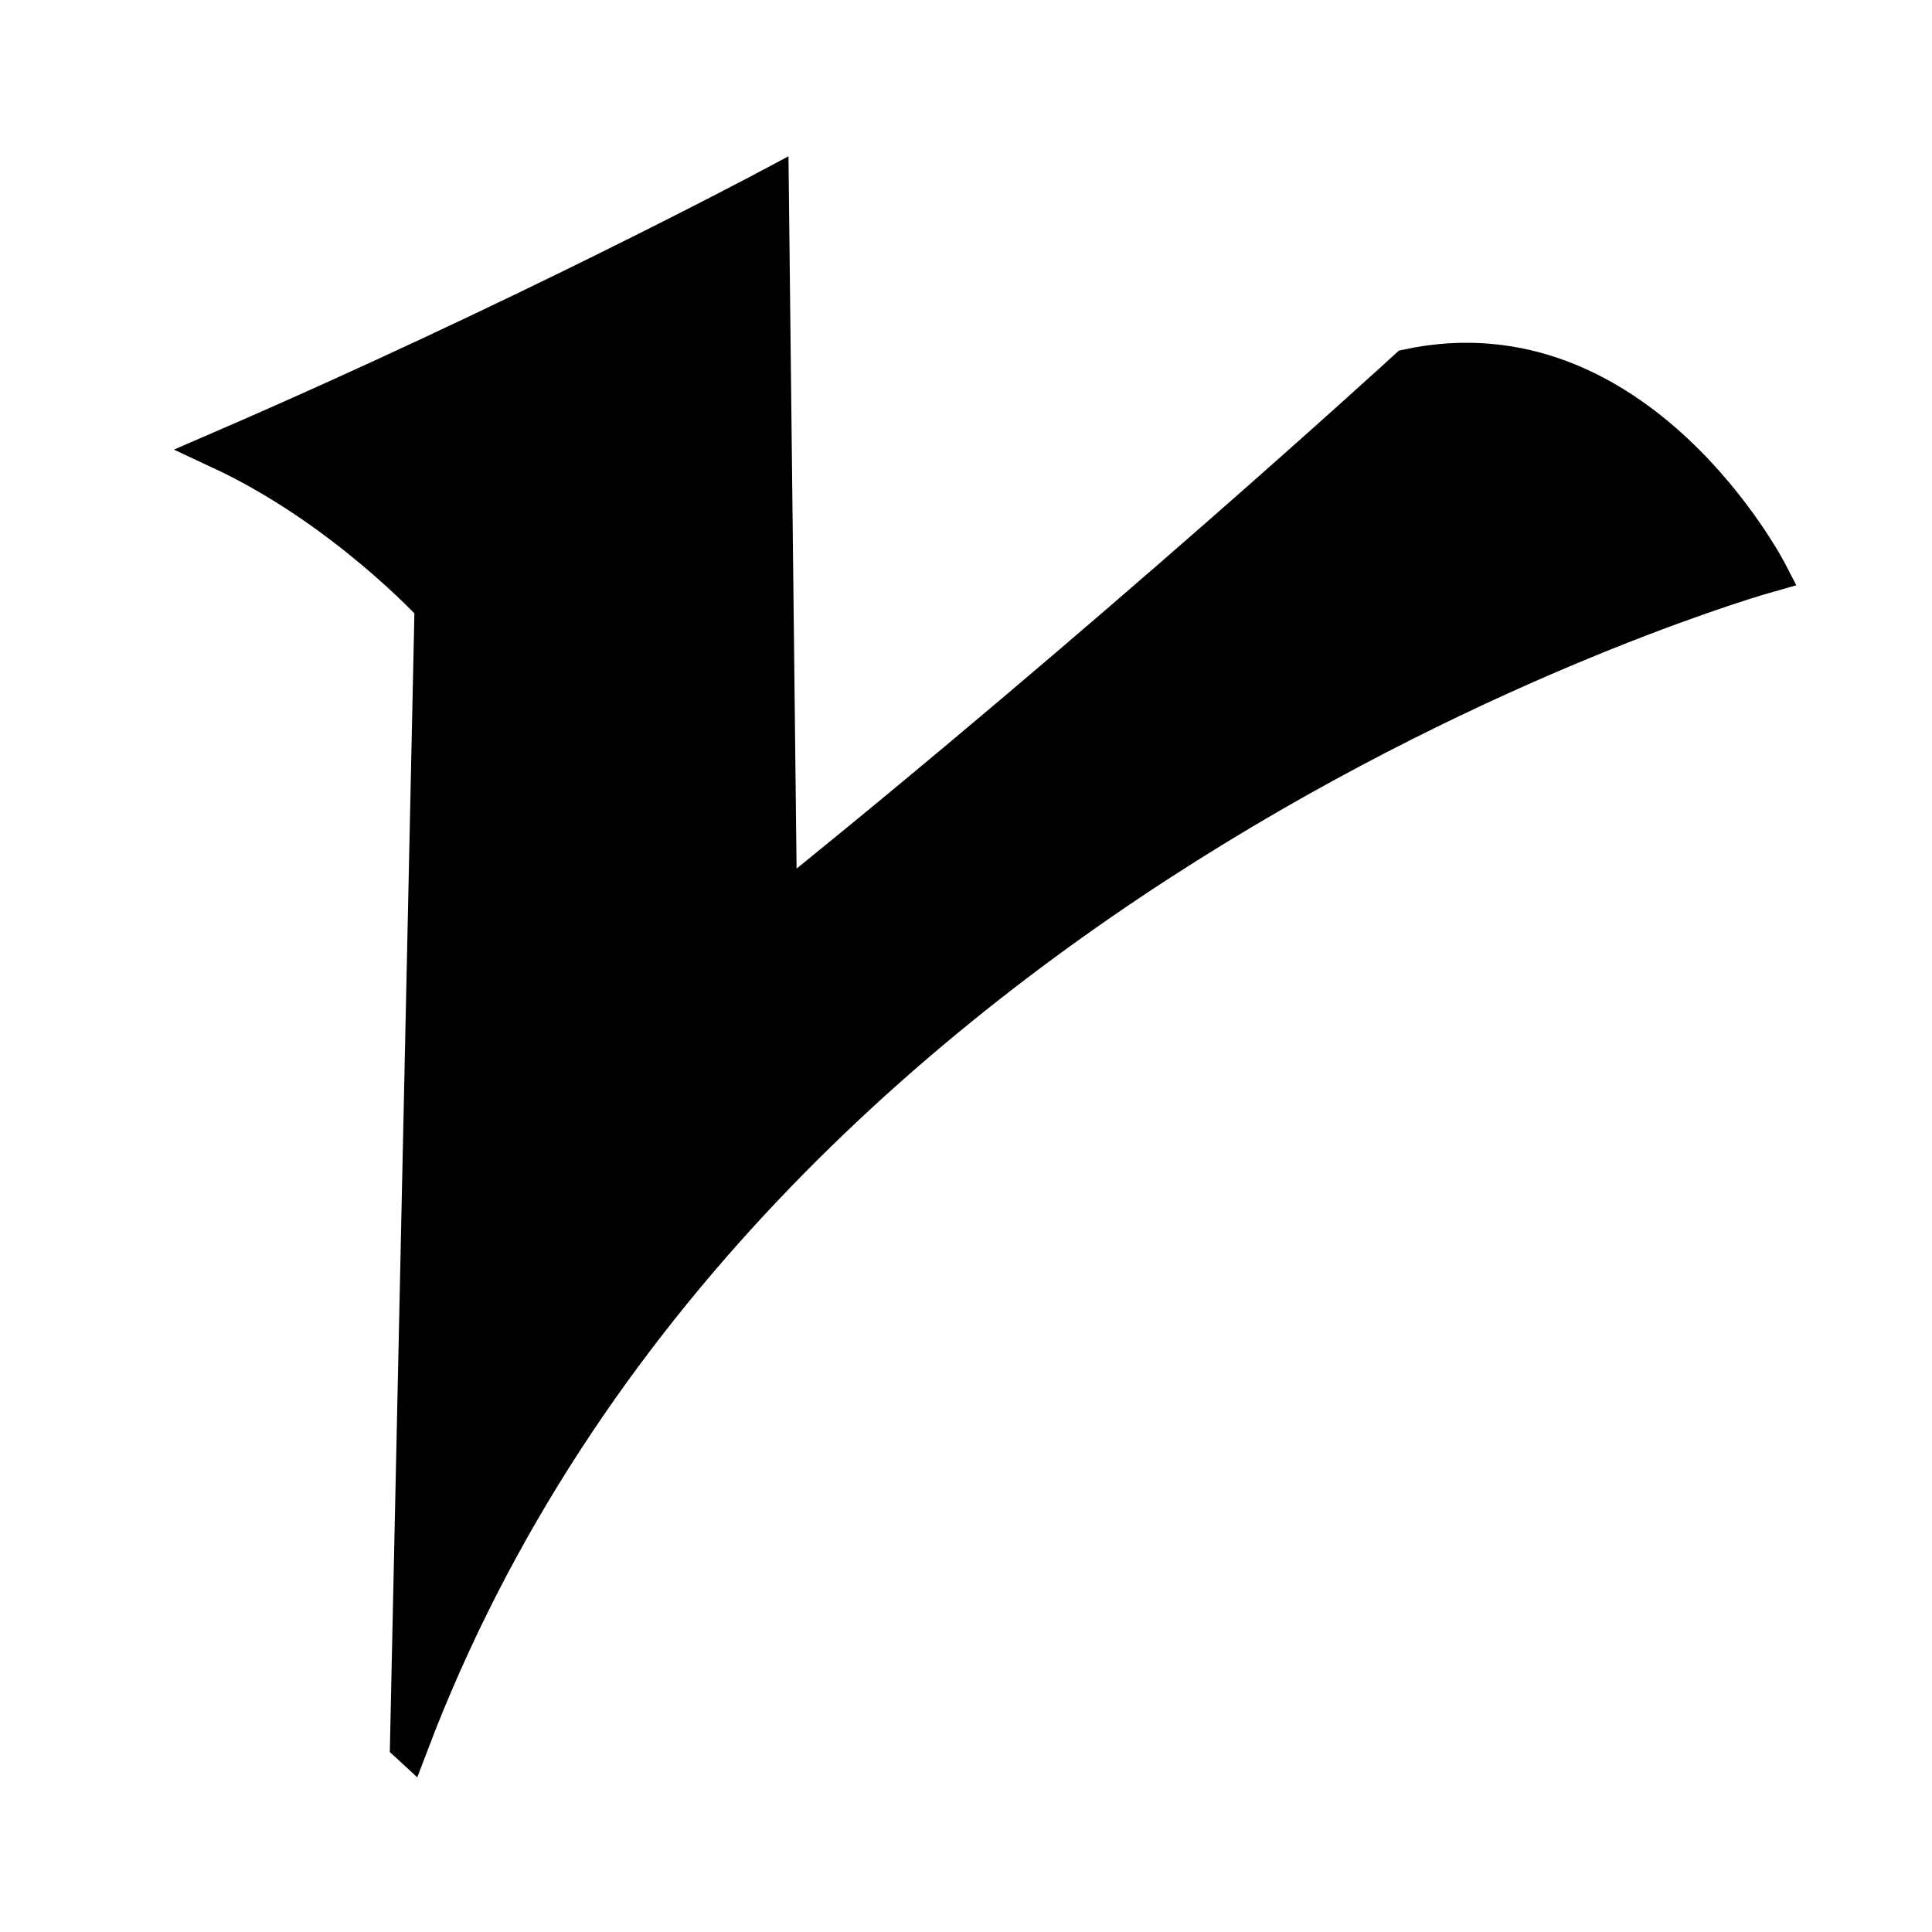
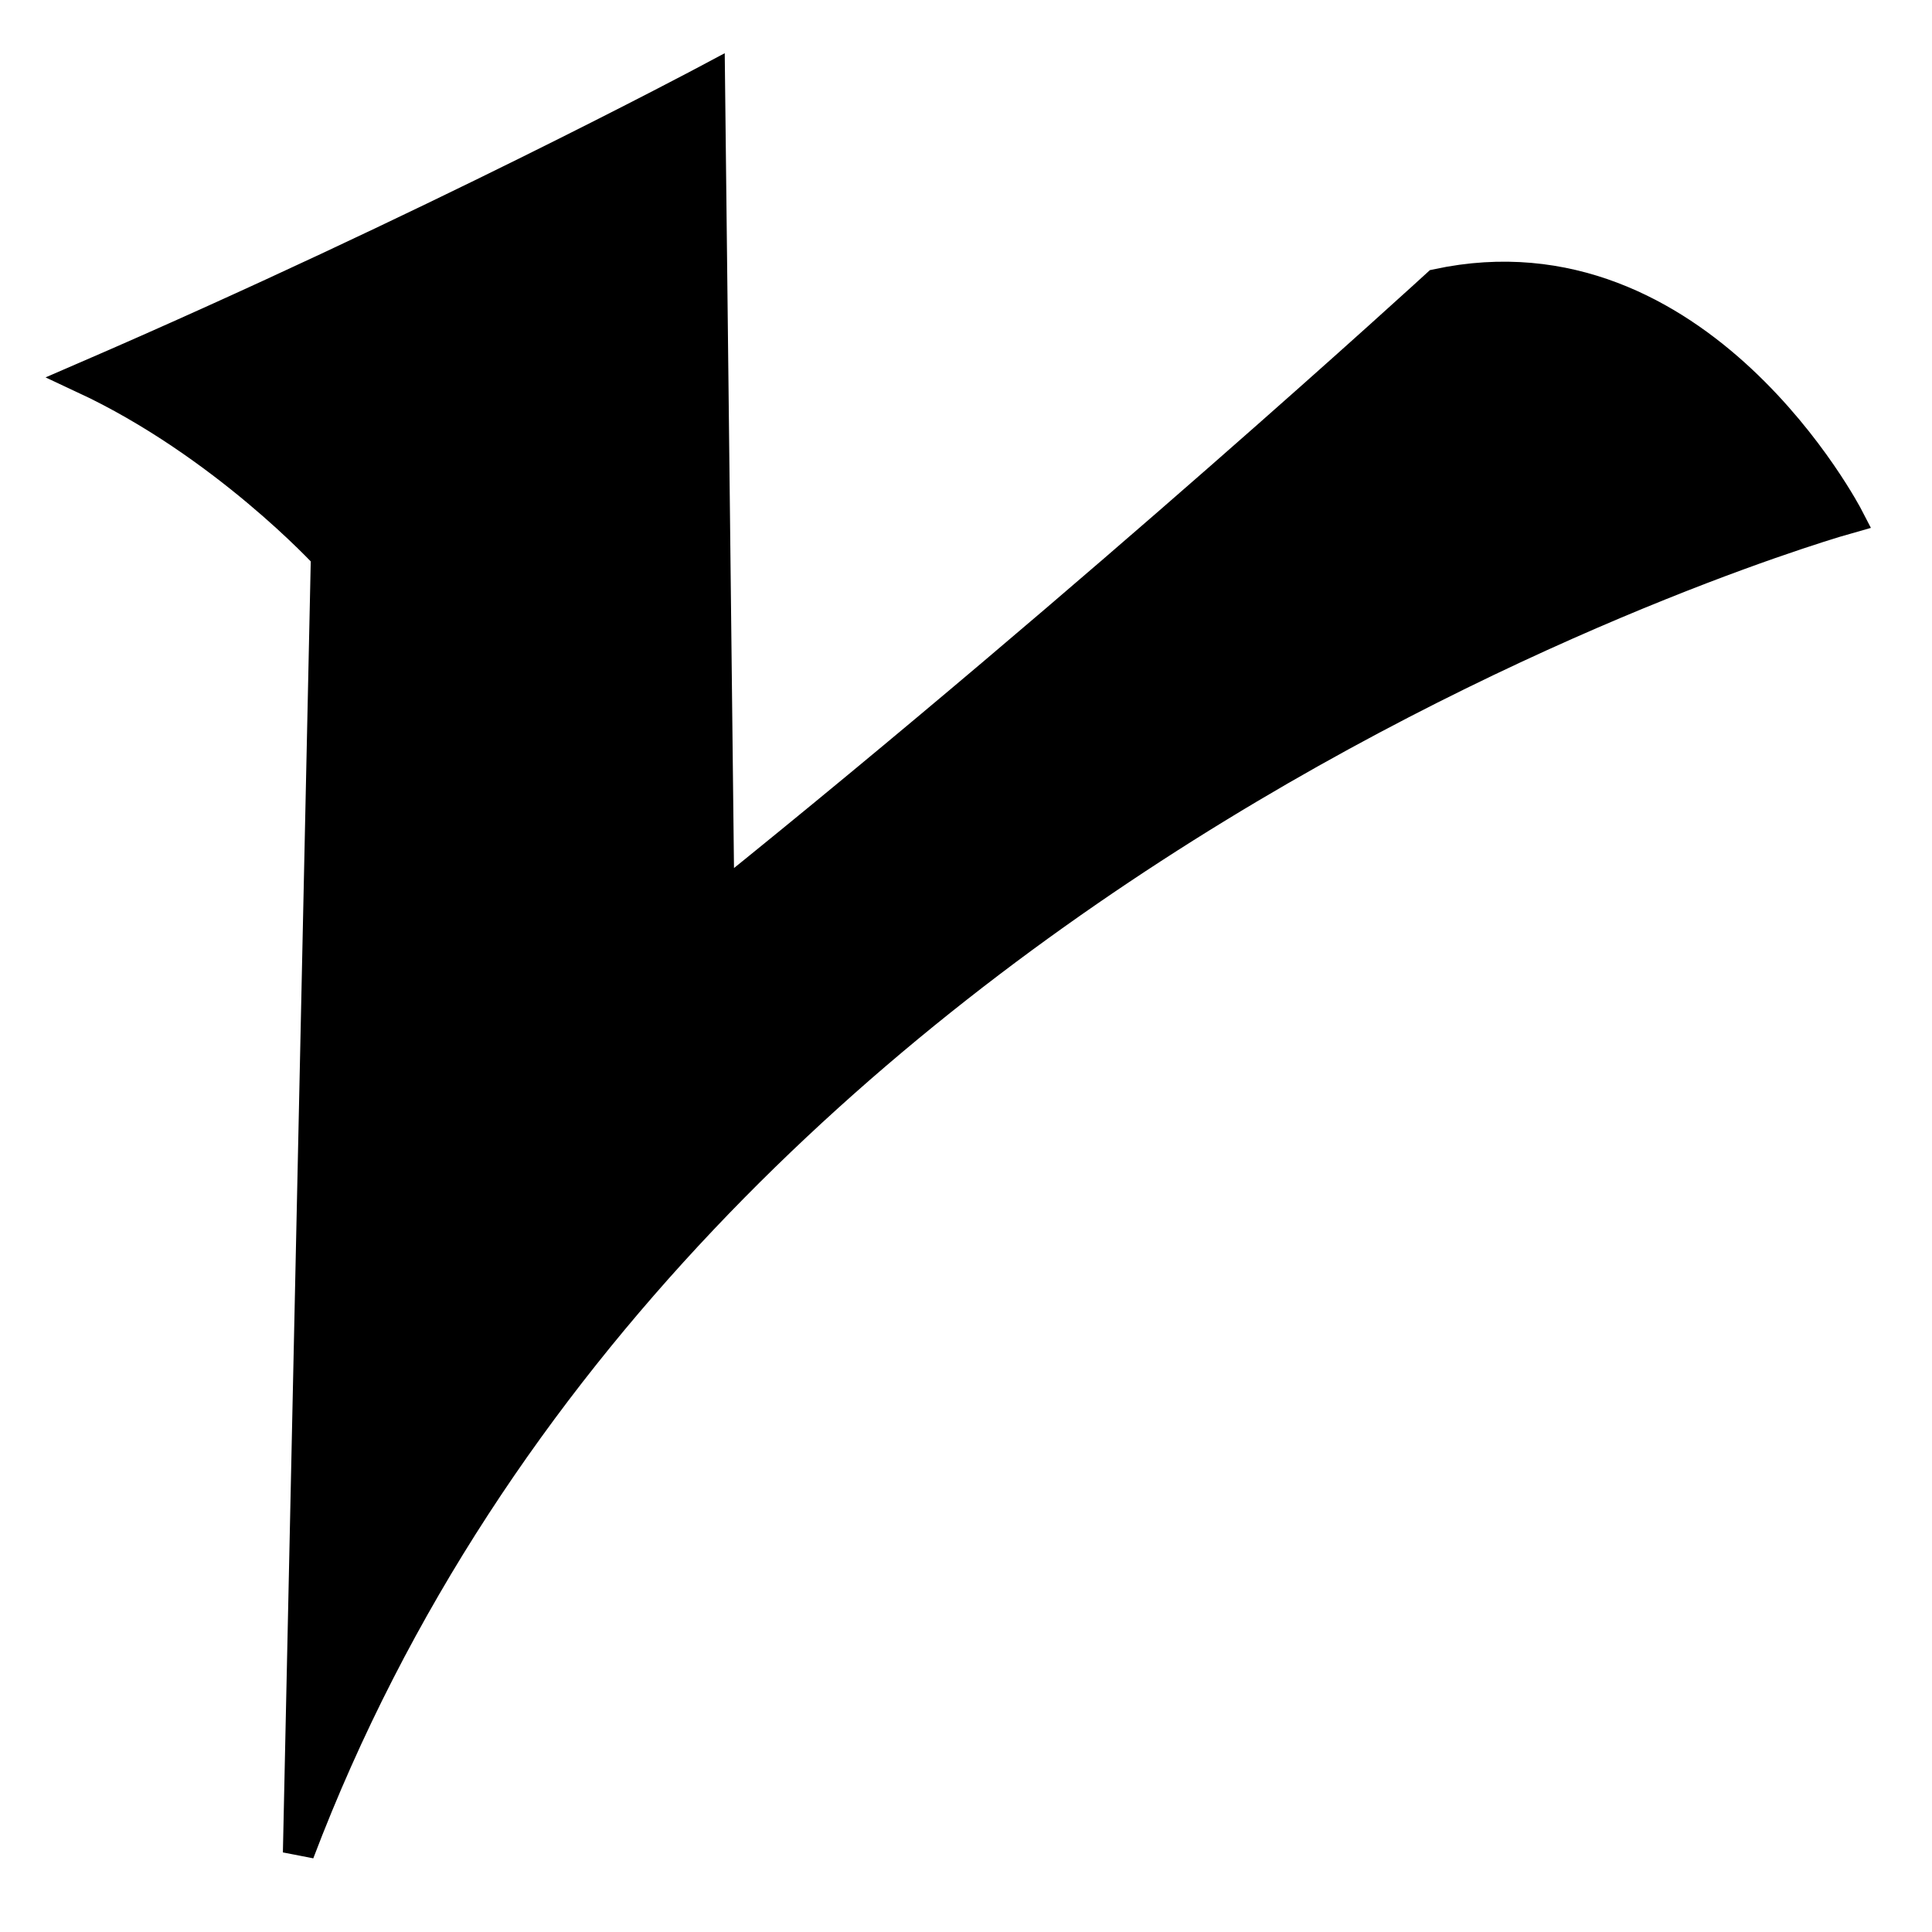
- <svg xmlns="http://www.w3.org/2000/svg" id="svg4165" version="1.1" width="100%" height="100%" viewBox="0 0 50 50">
-   <defs id="defs4169" />
-   <path style="fill:#000000;fill-opacity:1;fill-rule:evenodd;stroke:#000000;stroke-width:1px;stroke-linecap:butt;stroke-linejoin:miter;stroke-opacity:1" d="m 10.593,45.127 0.636,-29.449 c 0,0 -2.331,-2.542 -5.508,-4.025 C 13.559,8.263 19.915,4.873 19.915,4.873 l 0.212,18.644 c 8.686,-6.992 16.314,-13.983 16.314,-13.983 5.932,-1.271 9.322,5.297 9.322,5.297 0,0 -26.483,7.415 -35.169,30.297 z" id="path4715" />
+ <svg xmlns="http://www.w3.org/2000/svg" width="100%" height="100%" viewBox="0 0 512 512" version="1.1" xml:space="preserve" style="fill-rule:evenodd;clip-rule:evenodd;">
+   <path id="madurai" d="M79.132,491L86.553,147.158C86.553,147.158 59.342,117.474 22.237,100.158C113.763,60.579 187.974,21 187.974,21L190.447,238.684C291.868,157.053 380.921,75.421 380.921,75.421C450.184,60.579 489.763,137.263 489.763,137.263C489.763,137.263 180.553,223.842 79.132,491Z" style="stroke:black;stroke-width:8.33px;" />
</svg>
